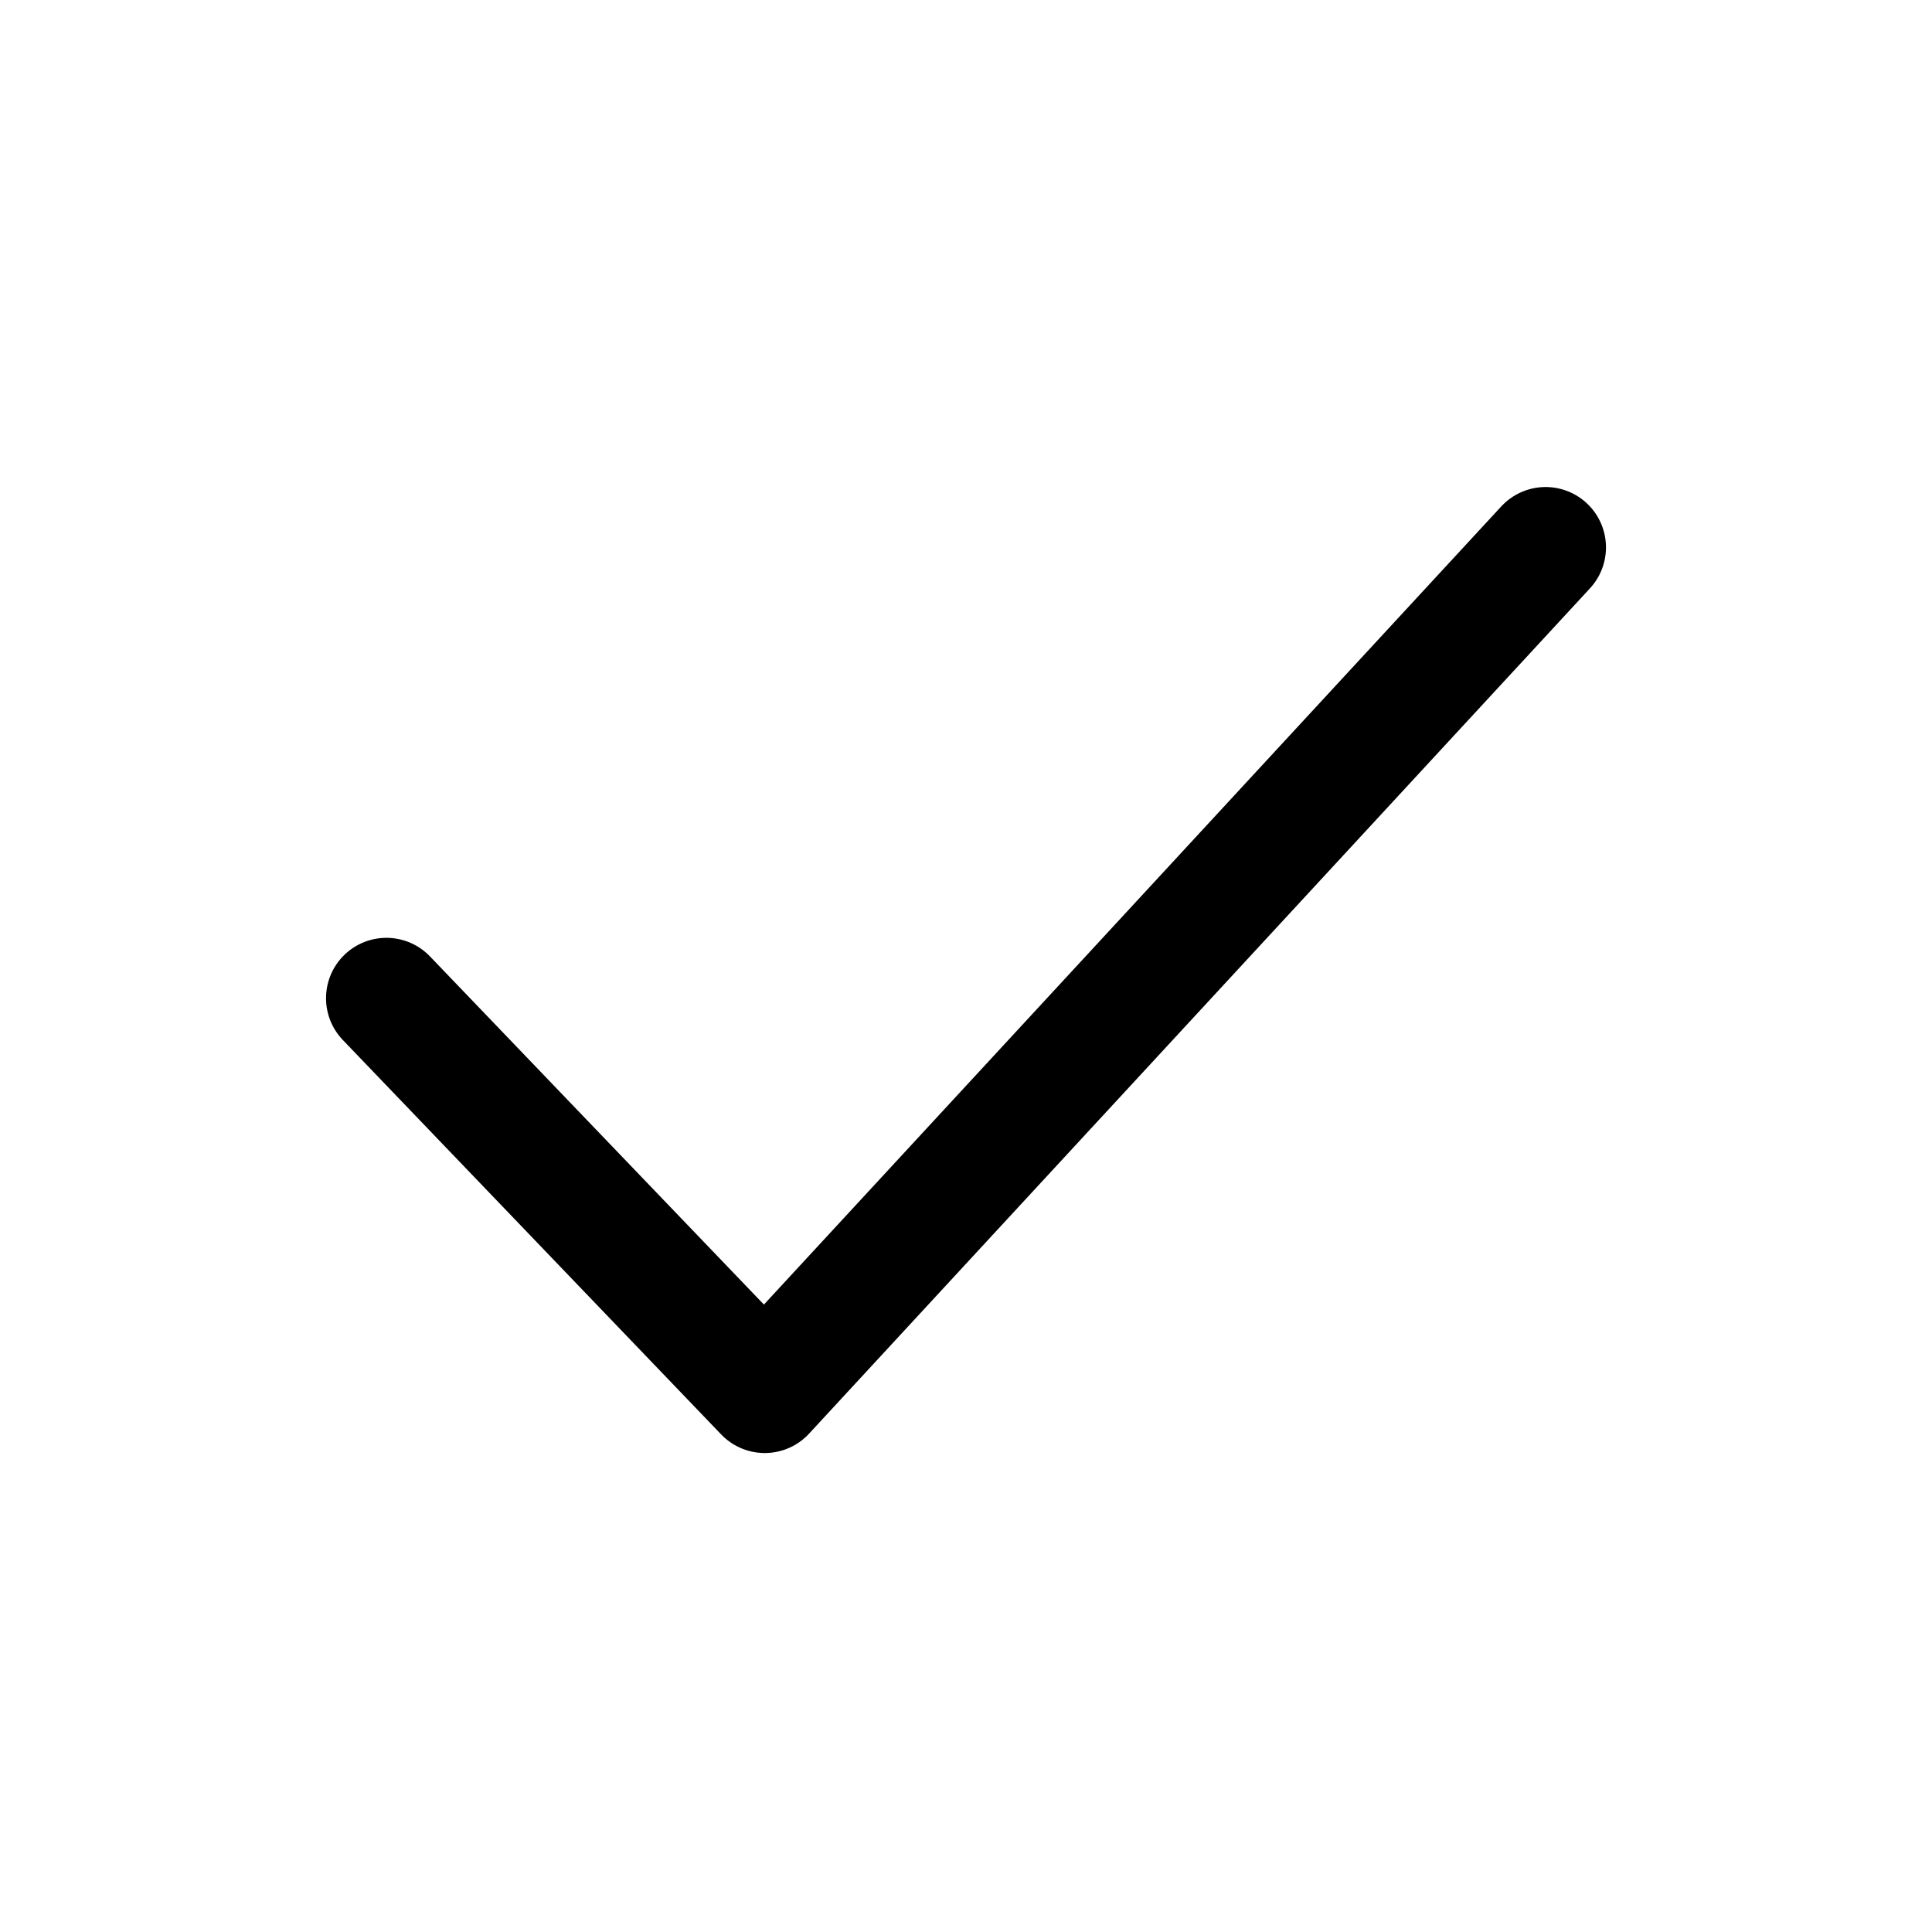
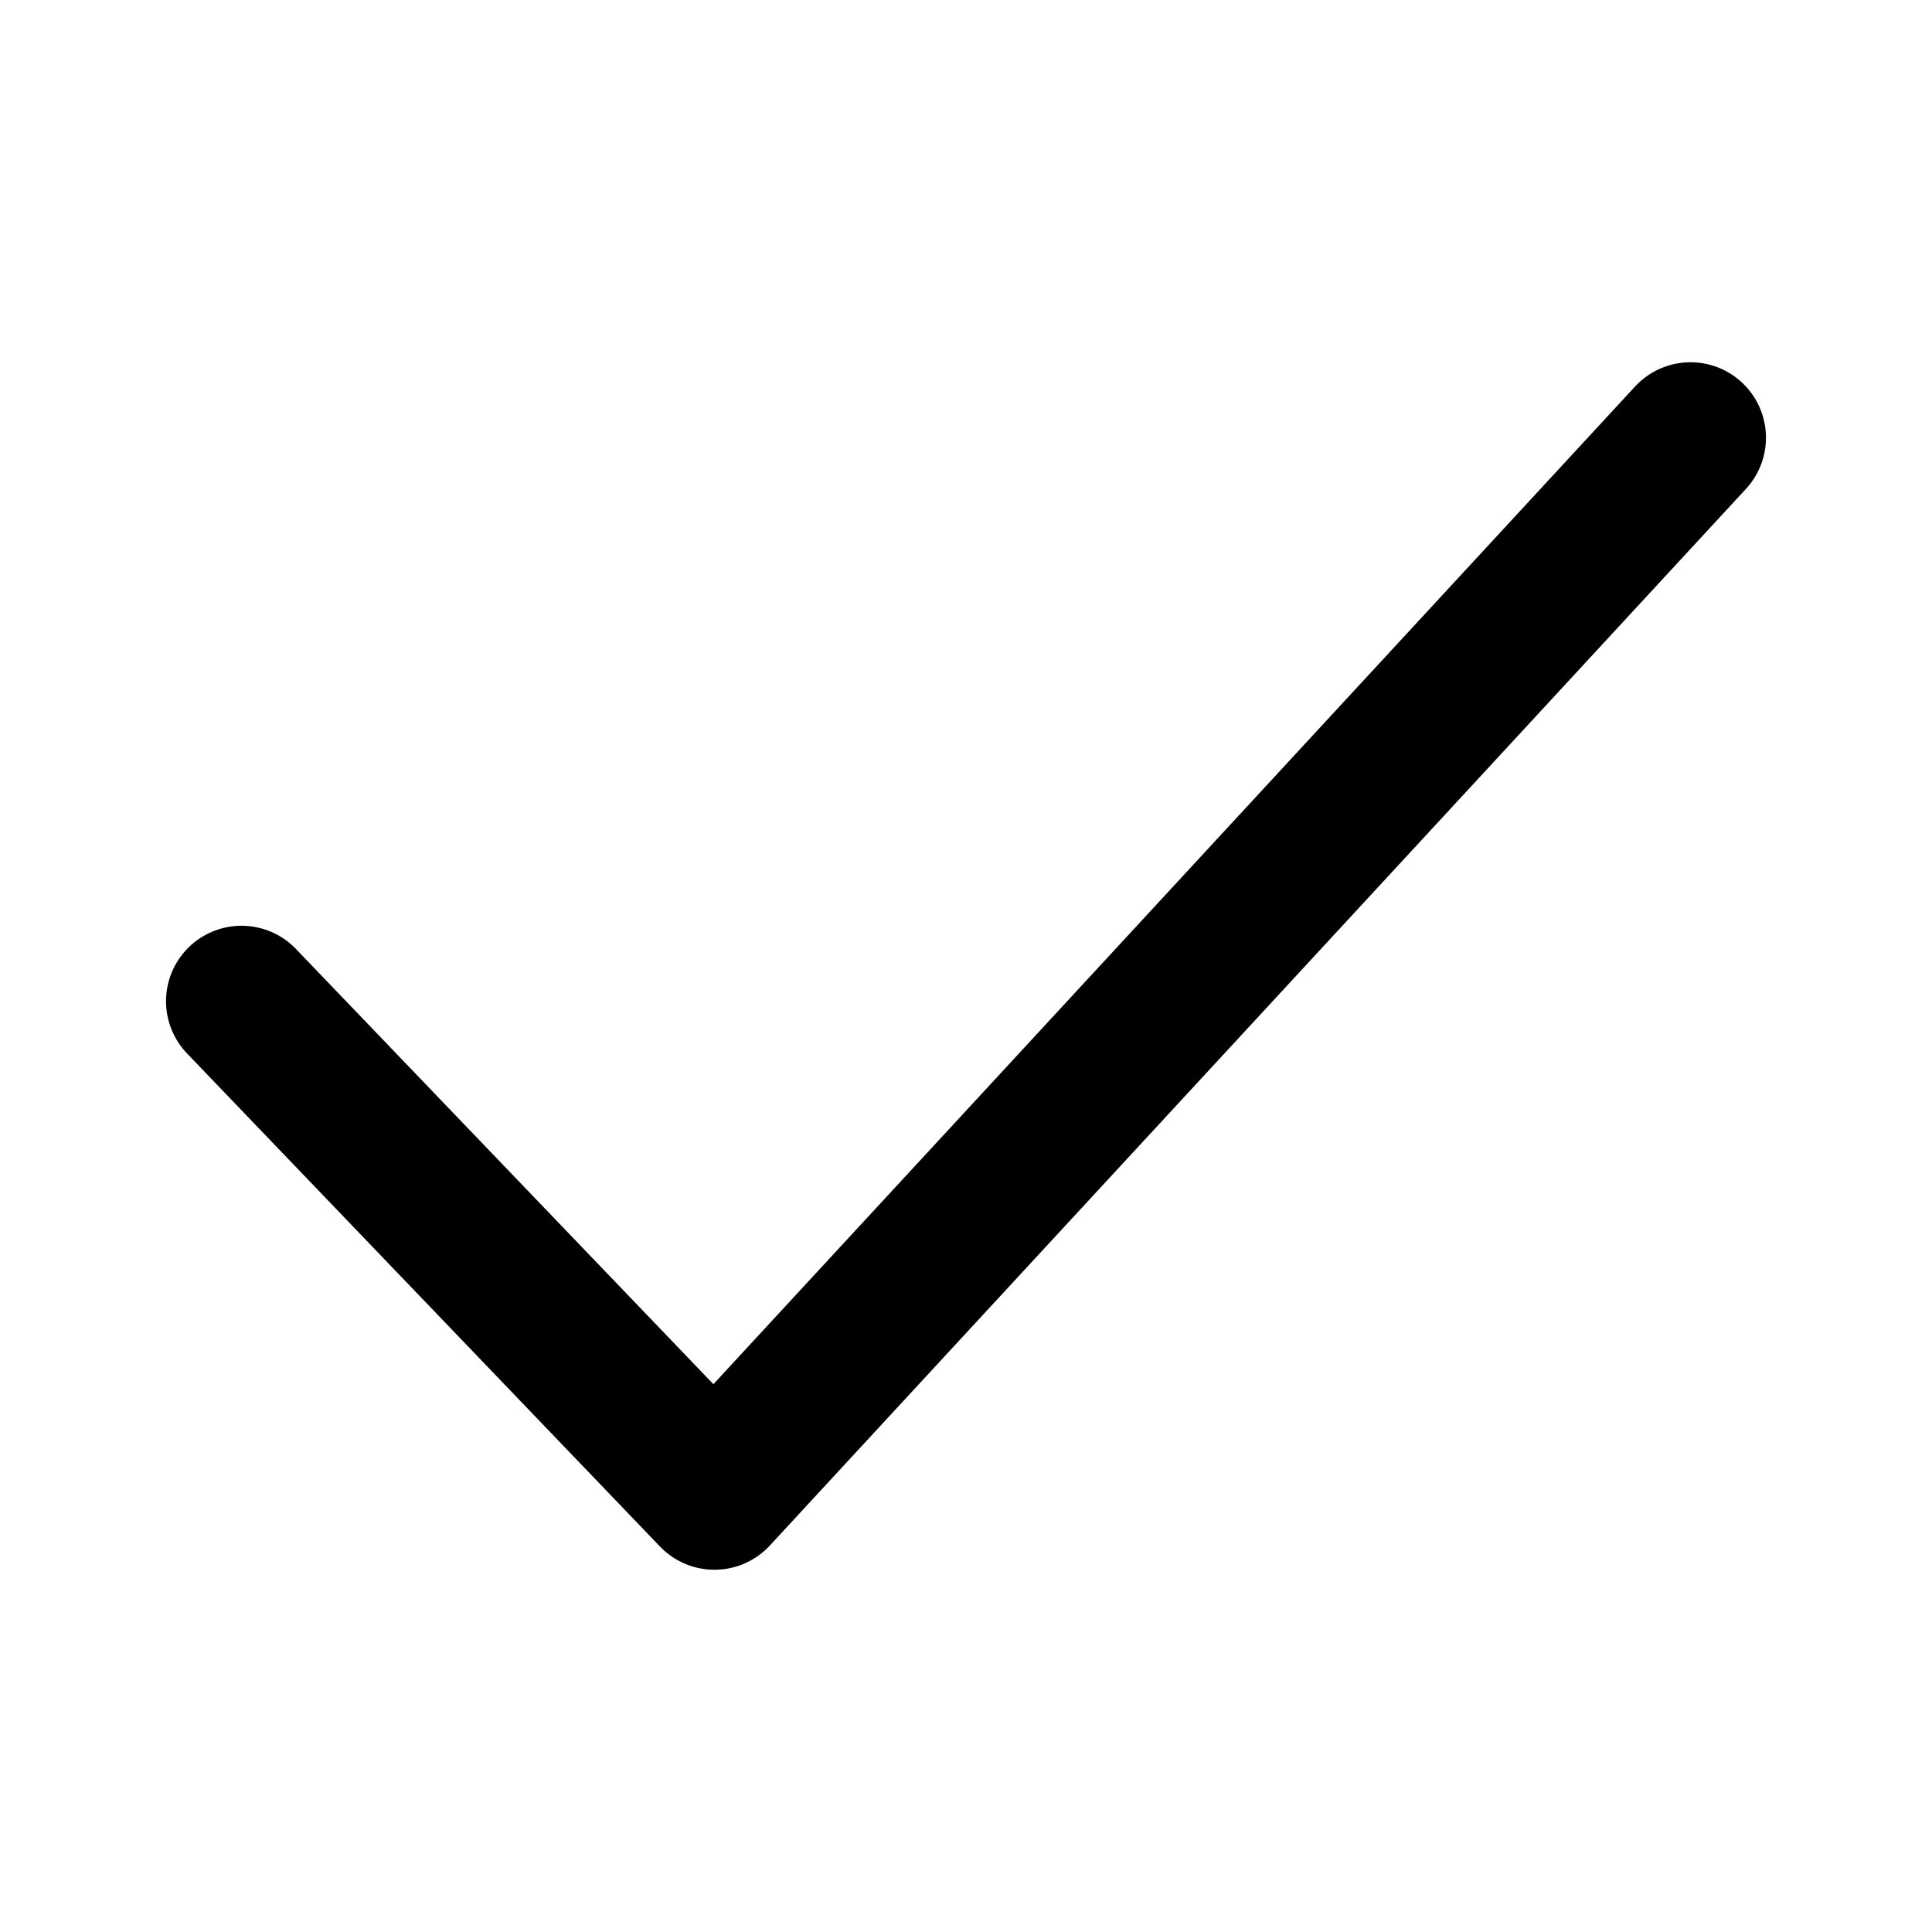
<svg xmlns="http://www.w3.org/2000/svg" viewBox="0 0 24 24" fill="none" stroke="currentColor" stroke-width="1.5" stroke-linecap="round" stroke-linejoin="round" aria-hidden="true">
-   <path d="M4.8 12.4l4.7 4.9L19.2 6.8" />
+   <path d="M4.8 12.4l4.7 4.9L19.2 6.8" transform="translate(-3.0 -3.0625) scale(1.25)" />
</svg>
